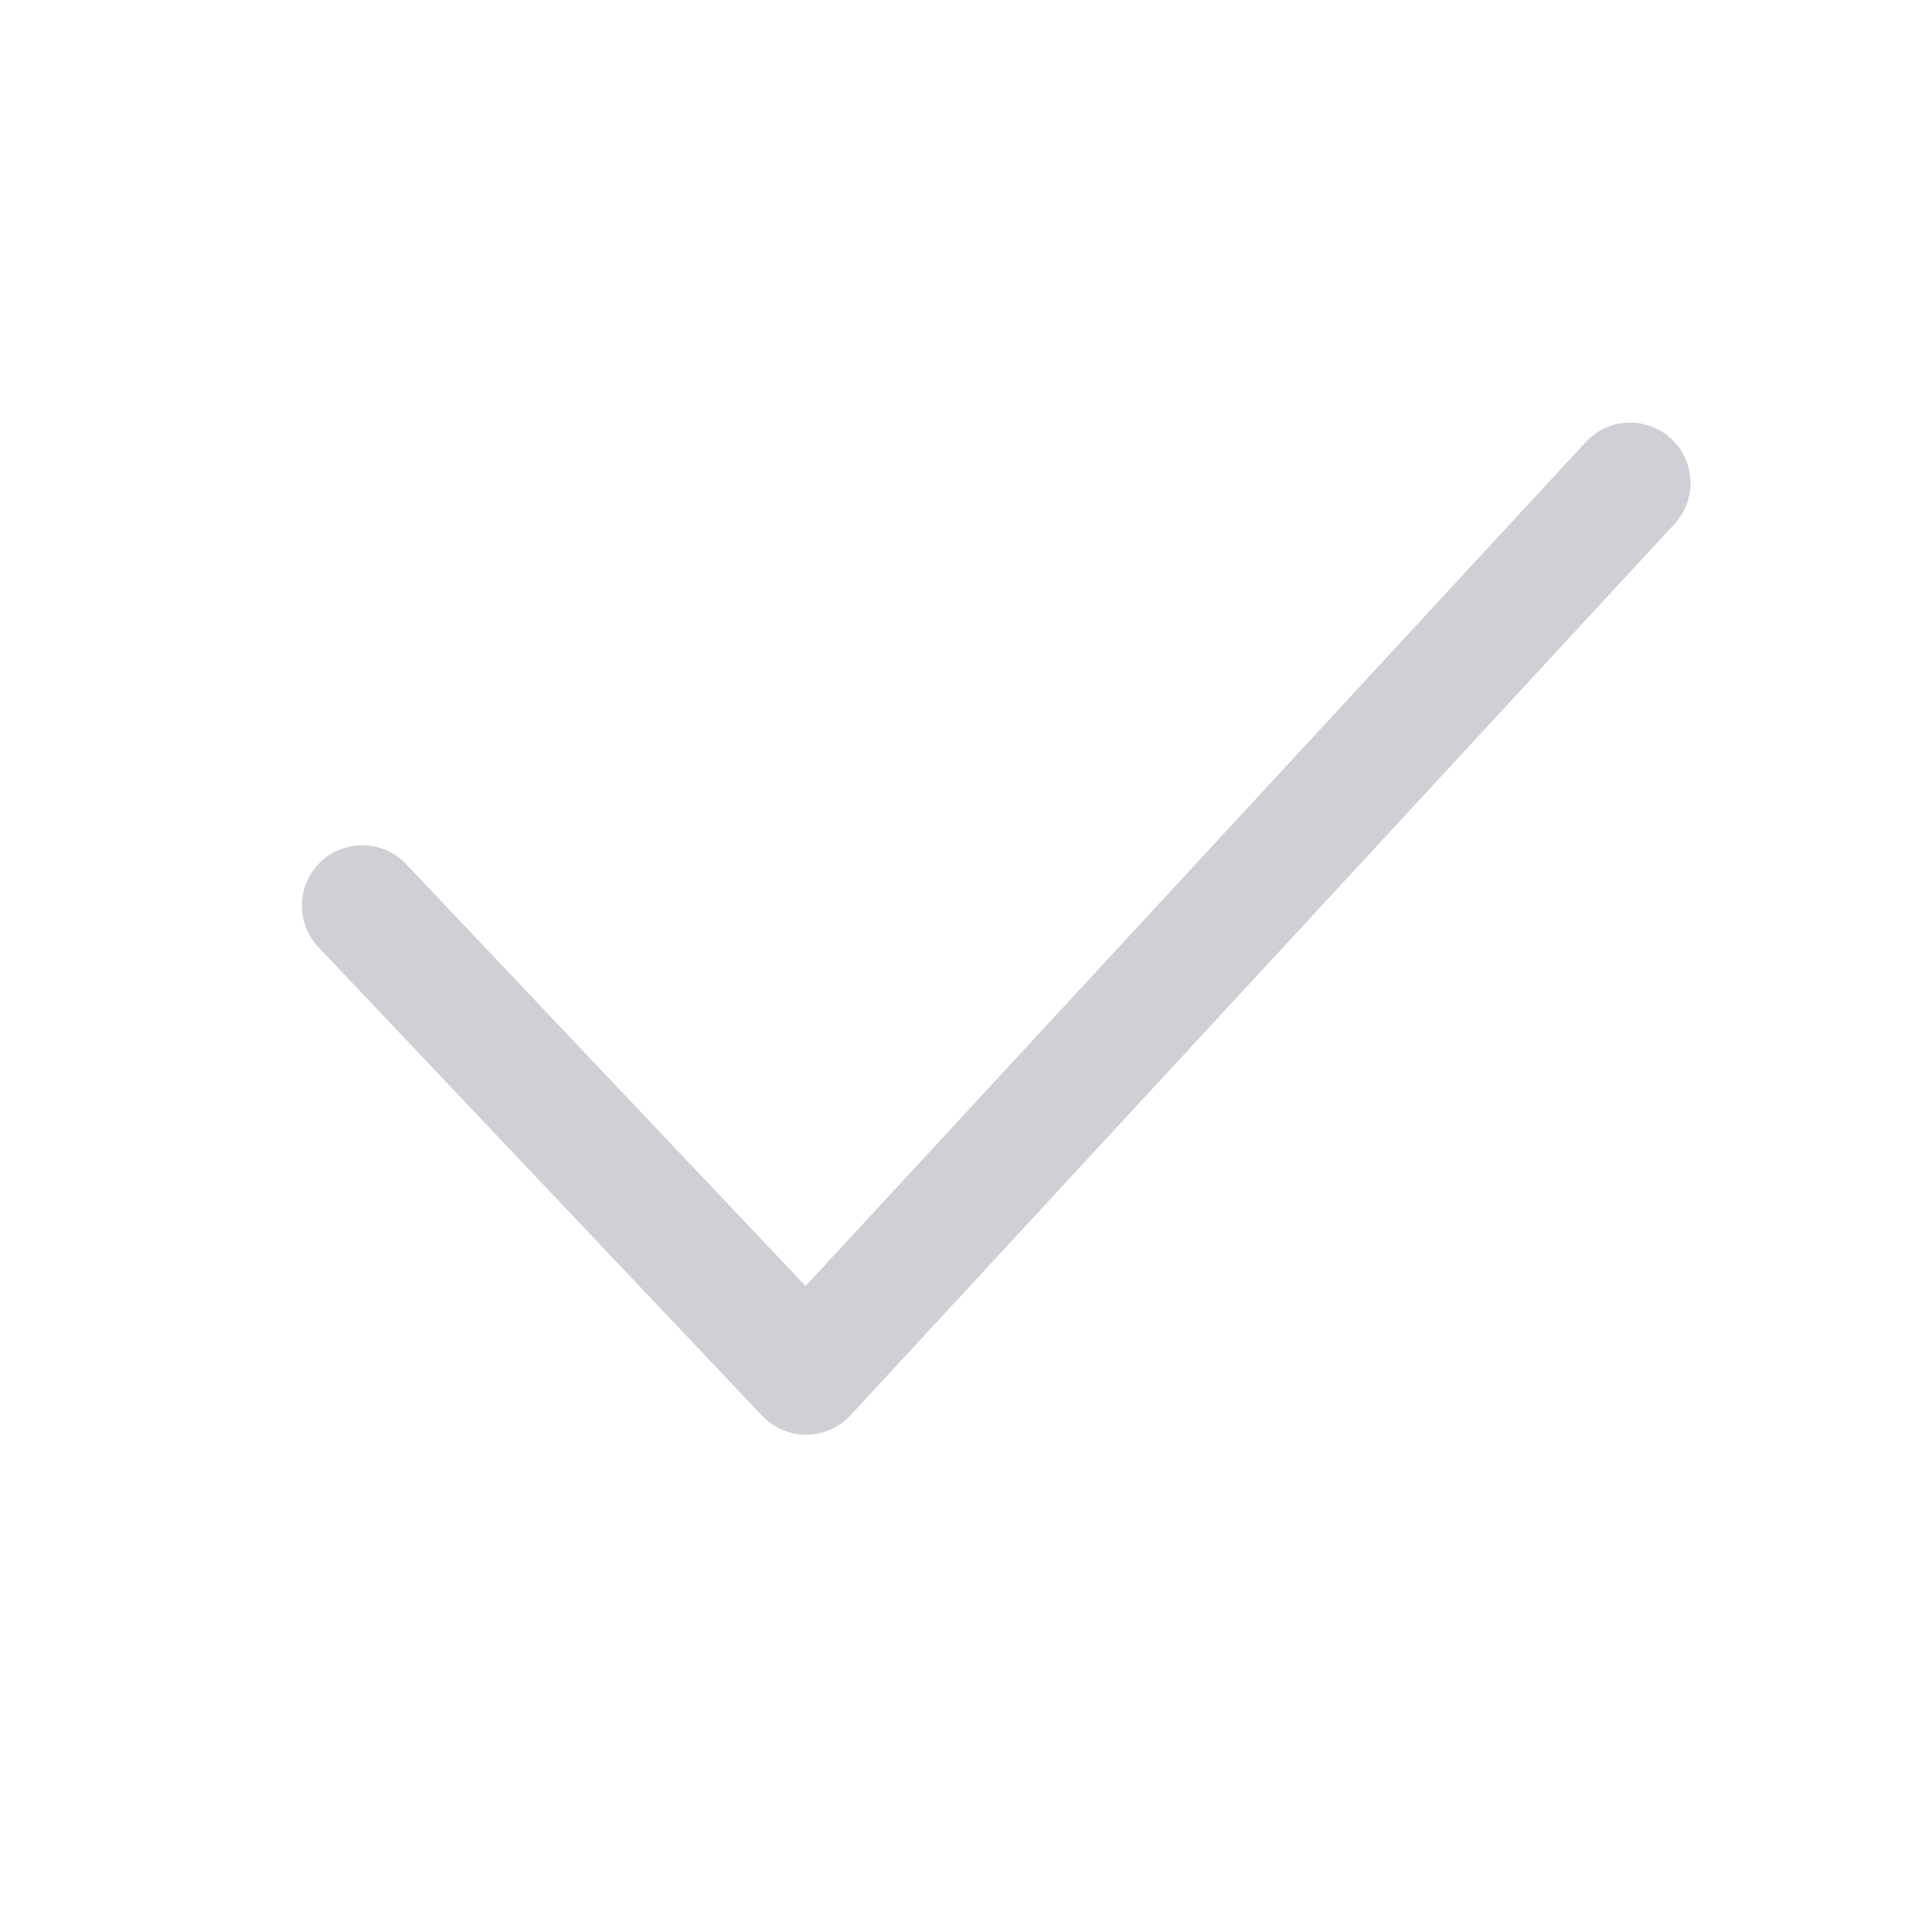
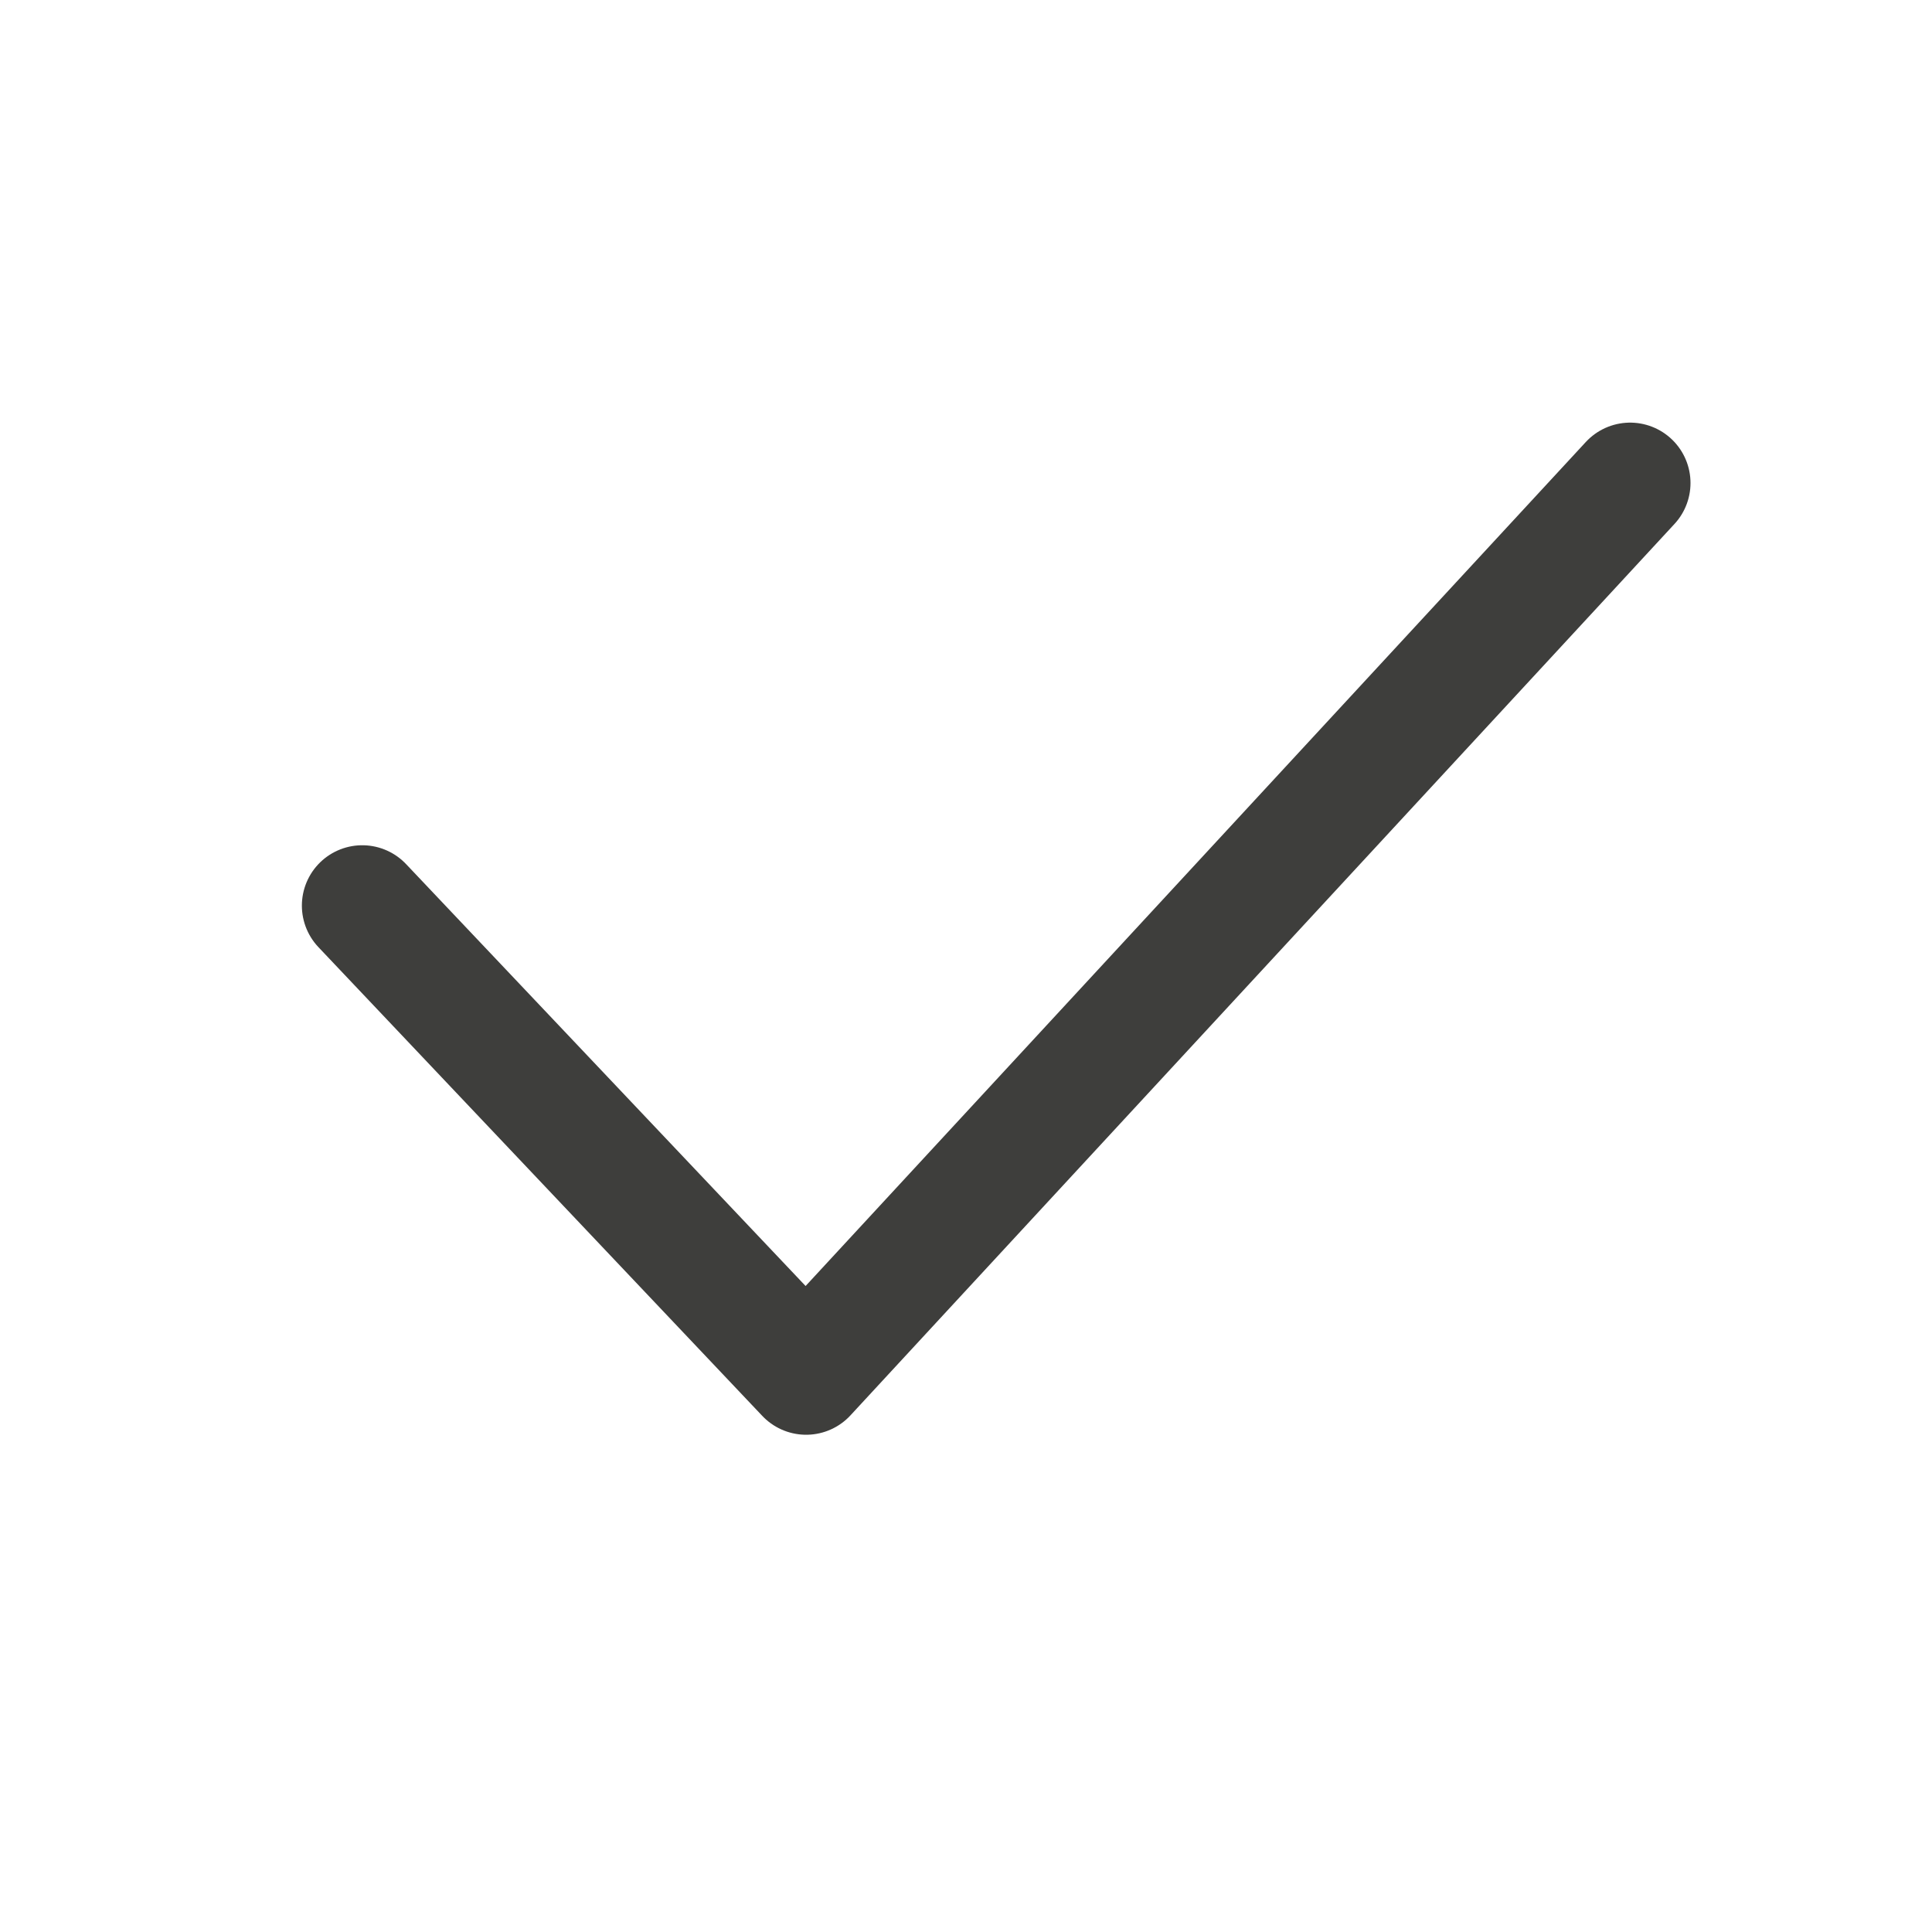
<svg xmlns="http://www.w3.org/2000/svg" width="16" height="16" viewBox="0 0 16 16" fill="none">
-   <path d="M3 7.5L6.676 11.382L13.5 4" stroke="#CED0D6" stroke-linecap="round" stroke-linejoin="round" />
+   <path d="M3 7.5L6.676 11.382L13.5 4" stroke="#3e3e3c" stroke-linecap="round" stroke-linejoin="round" />
</svg>
